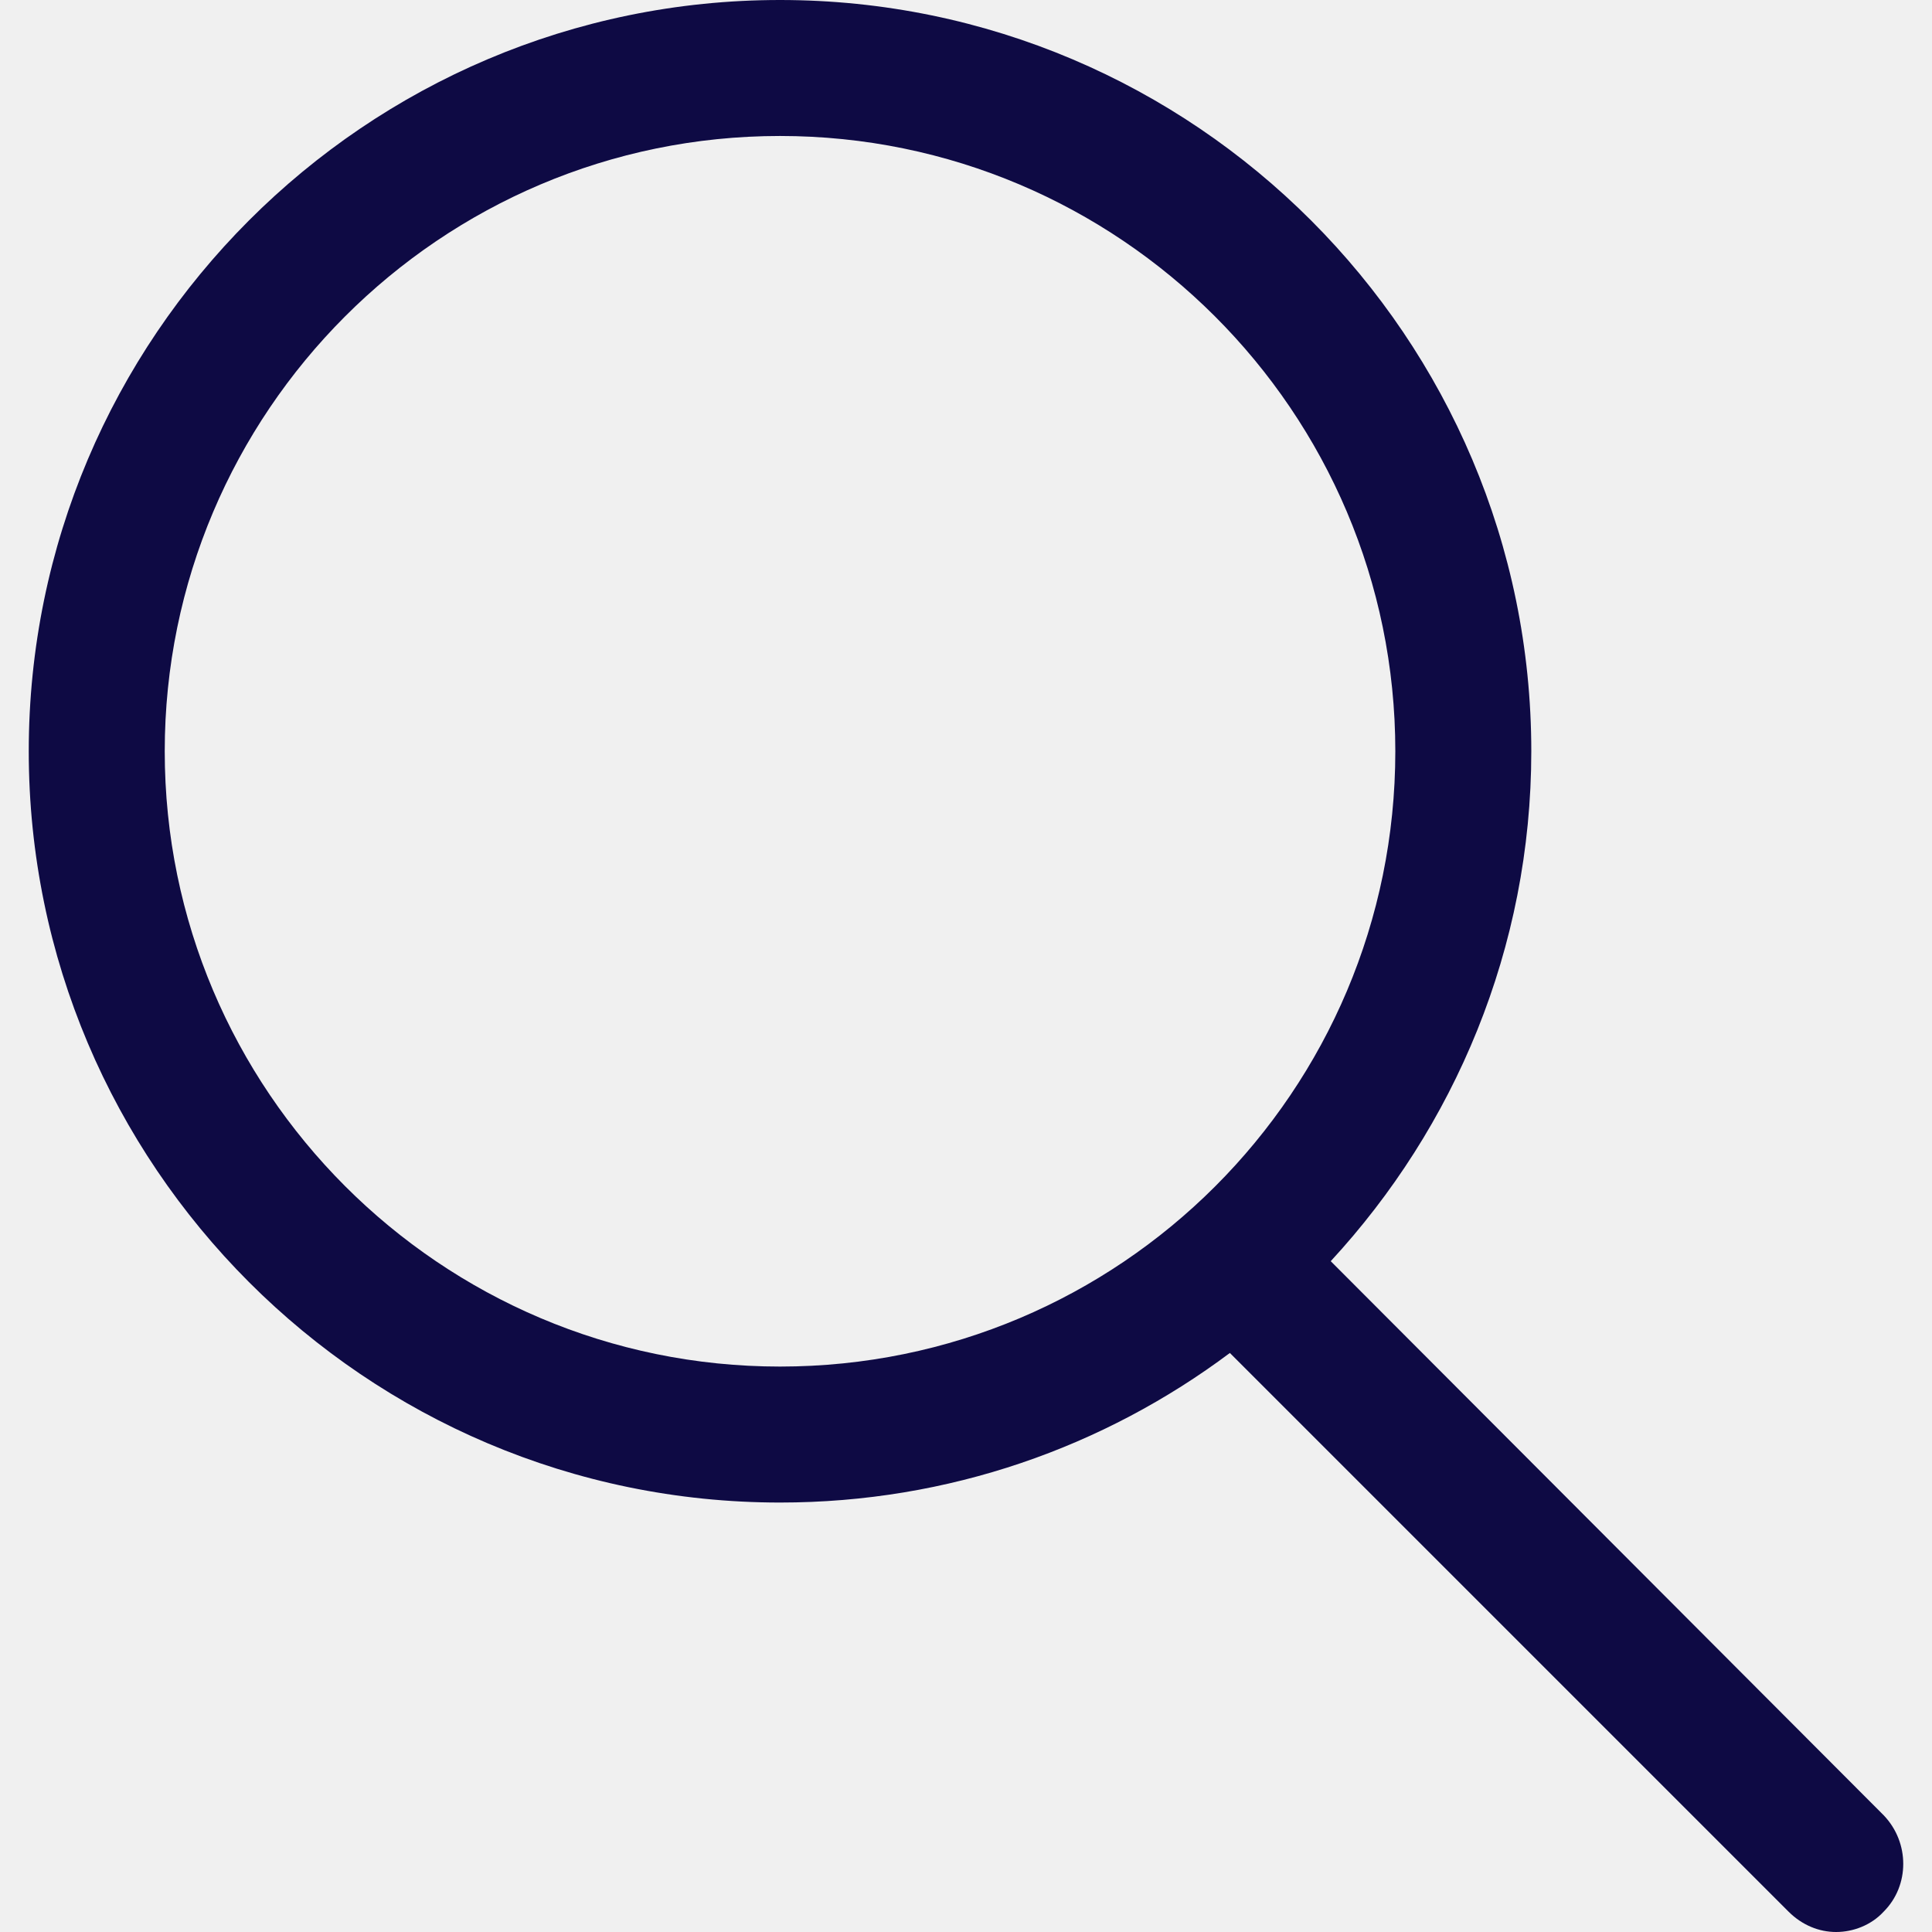
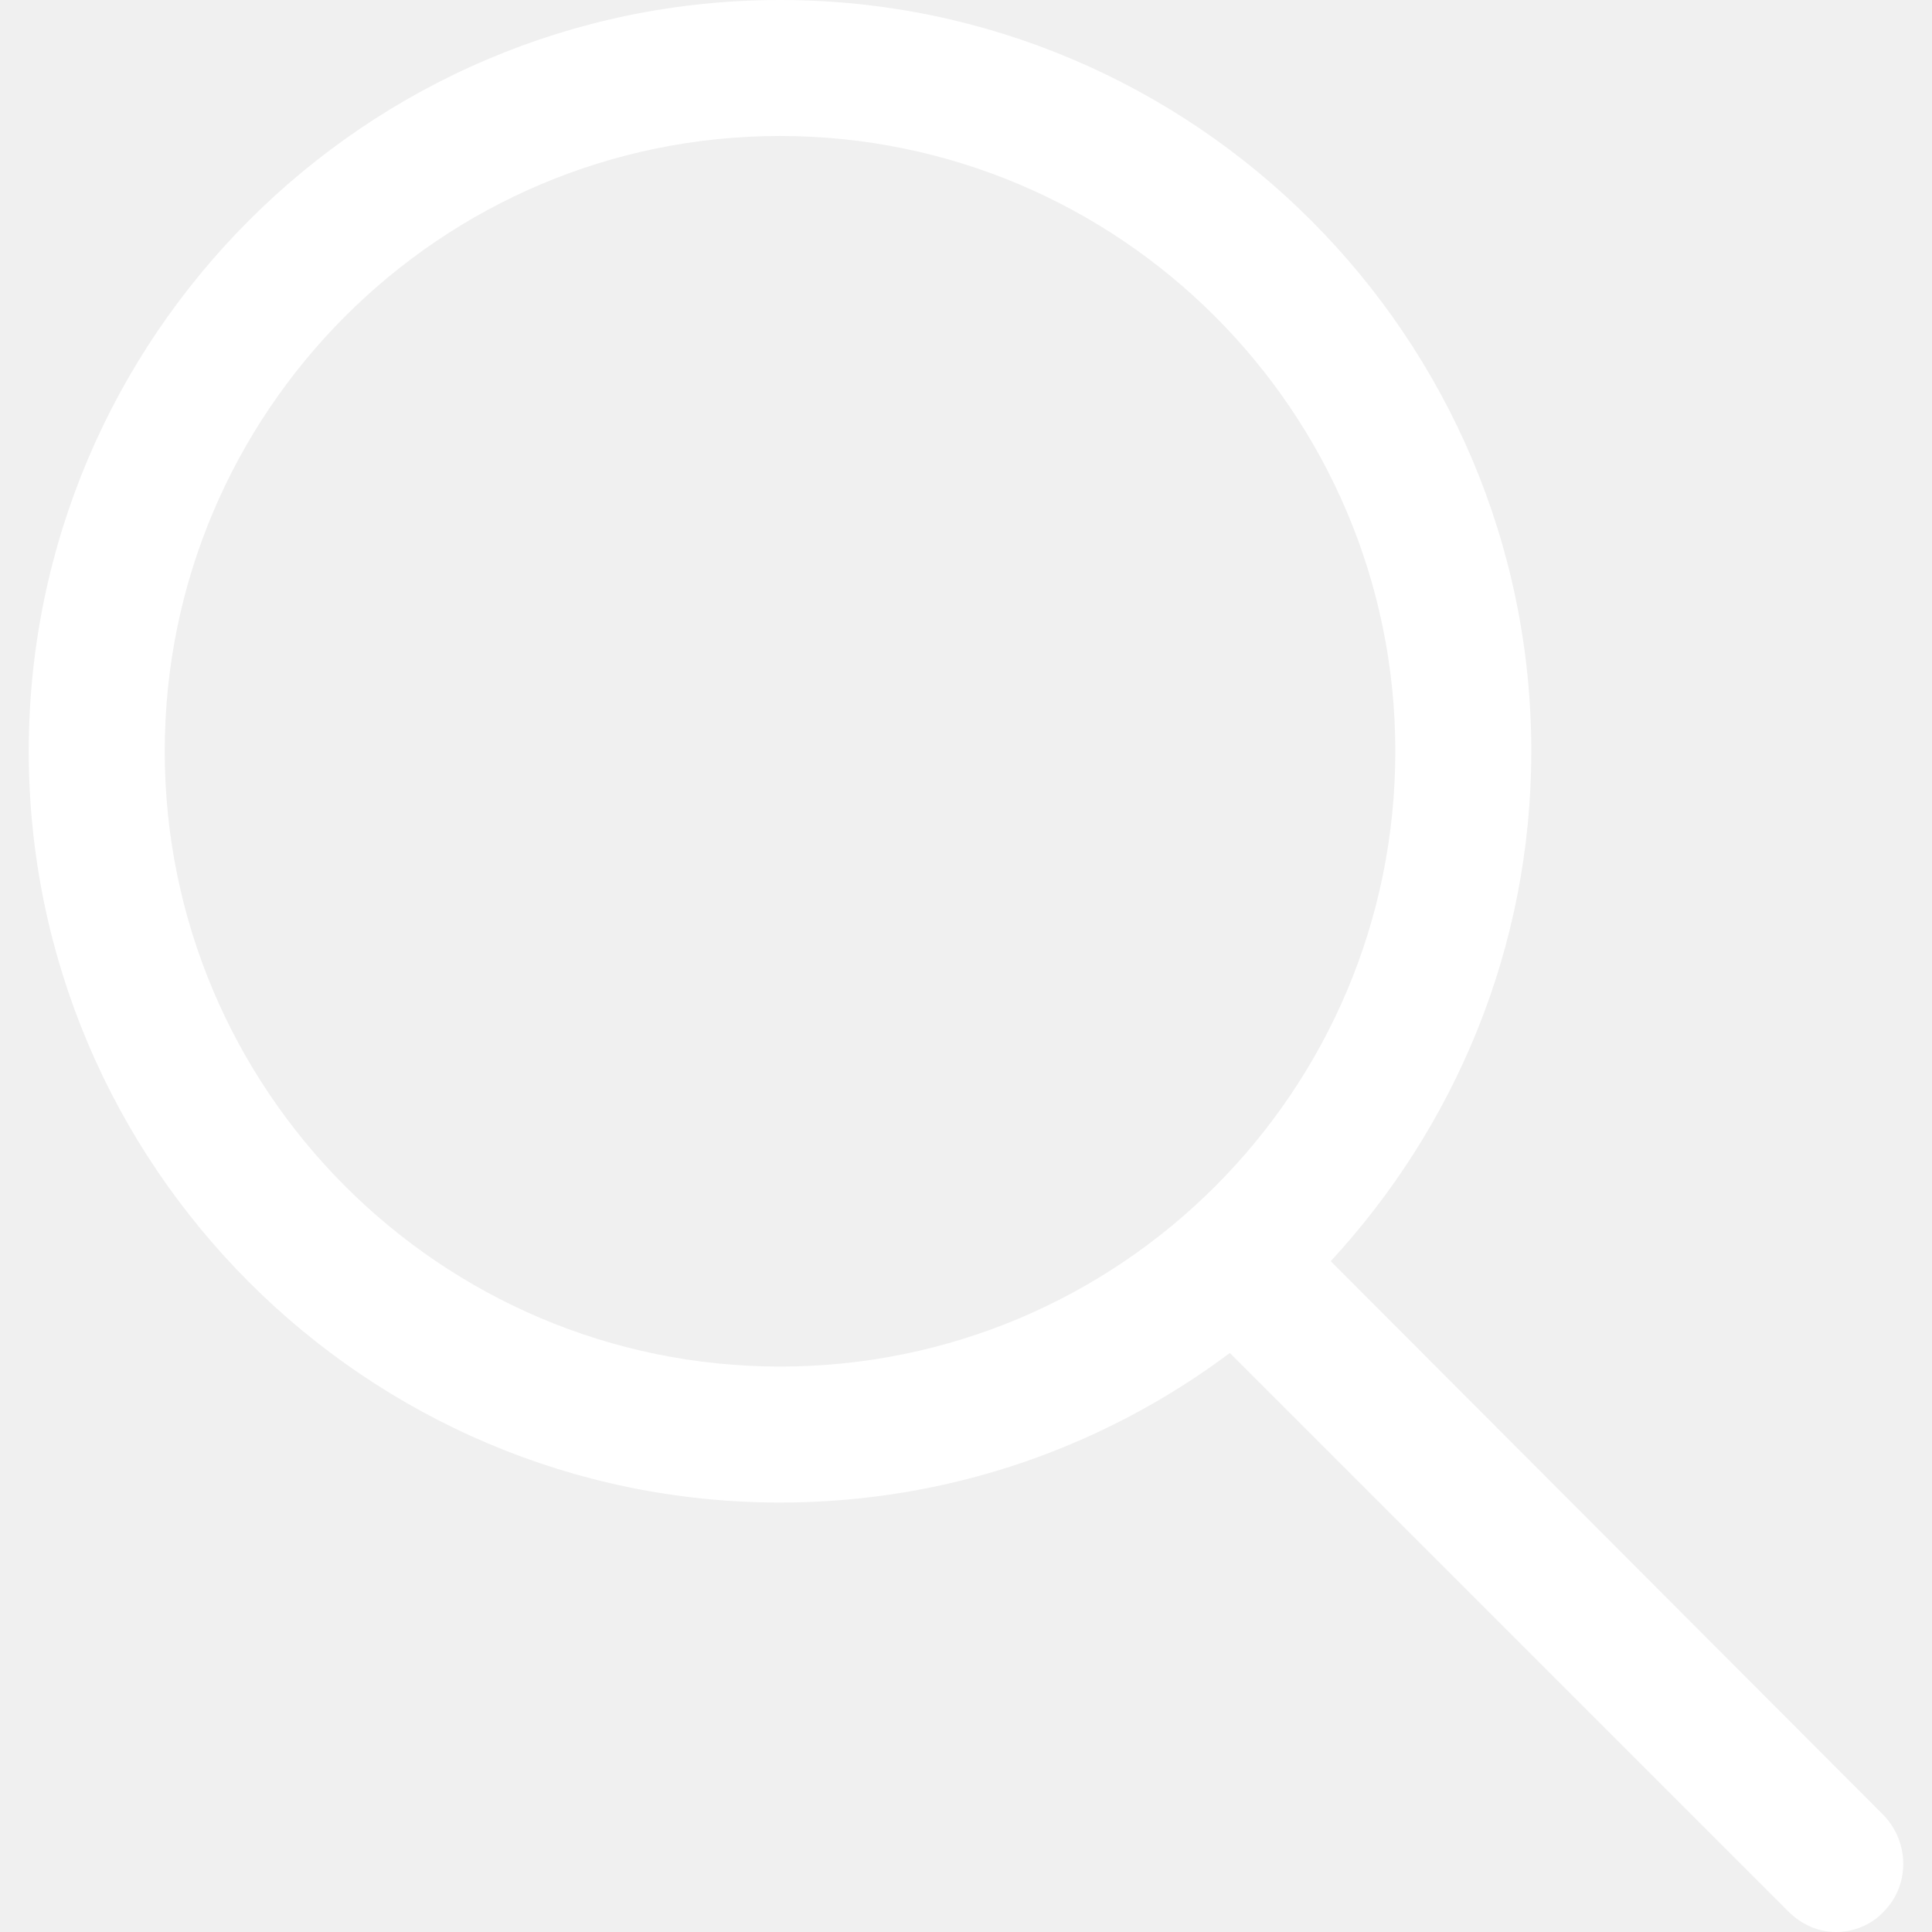
- <svg xmlns="http://www.w3.org/2000/svg" version="1.1" id="Capa_1" x="0px" y="0px" viewBox="0 0 483.083 483.083" style="enable-background:new 0 0 483.083 483.083;" xml:space="preserve" fill="#0e0a44">
+ <svg xmlns="http://www.w3.org/2000/svg" version="1.1" id="Capa_1" x="0px" y="0px" viewBox="0 0 483.083 483.083" style="enable-background:new 0 0 483.083 483.083;" xml:space="preserve" fill="#ffffff">
  <g>
    <g>
      <path d="M332.74,315.35c30.883-33.433,50.15-78.2,50.15-127.5C382.89,84.433,298.74,0,195.04,0S7.19,84.433,7.19,187.85    S91.34,375.7,195.04,375.7c42.217,0,81.033-13.883,112.483-37.4l139.683,139.683c3.4,3.4,7.65,5.1,11.9,5.1s8.783-1.7,11.9-5.1    c6.517-6.517,6.517-17.283,0-24.083L332.74,315.35z M41.19,187.85C41.19,103.133,110.04,34,195.04,34    c84.717,0,153.85,68.85,153.85,153.85S280.04,341.7,195.04,341.7S41.19,272.567,41.19,187.85z" />
    </g>
  </g>
  <g>
</g>
  <g>
</g>
  <g>
</g>
  <g>
</g>
  <g>
</g>
  <g>
</g>
  <g>
</g>
  <g>
</g>
  <g>
</g>
  <g>
</g>
  <g>
</g>
  <g>
</g>
  <g>
</g>
  <g>
</g>
  <g>
</g>
</svg>
